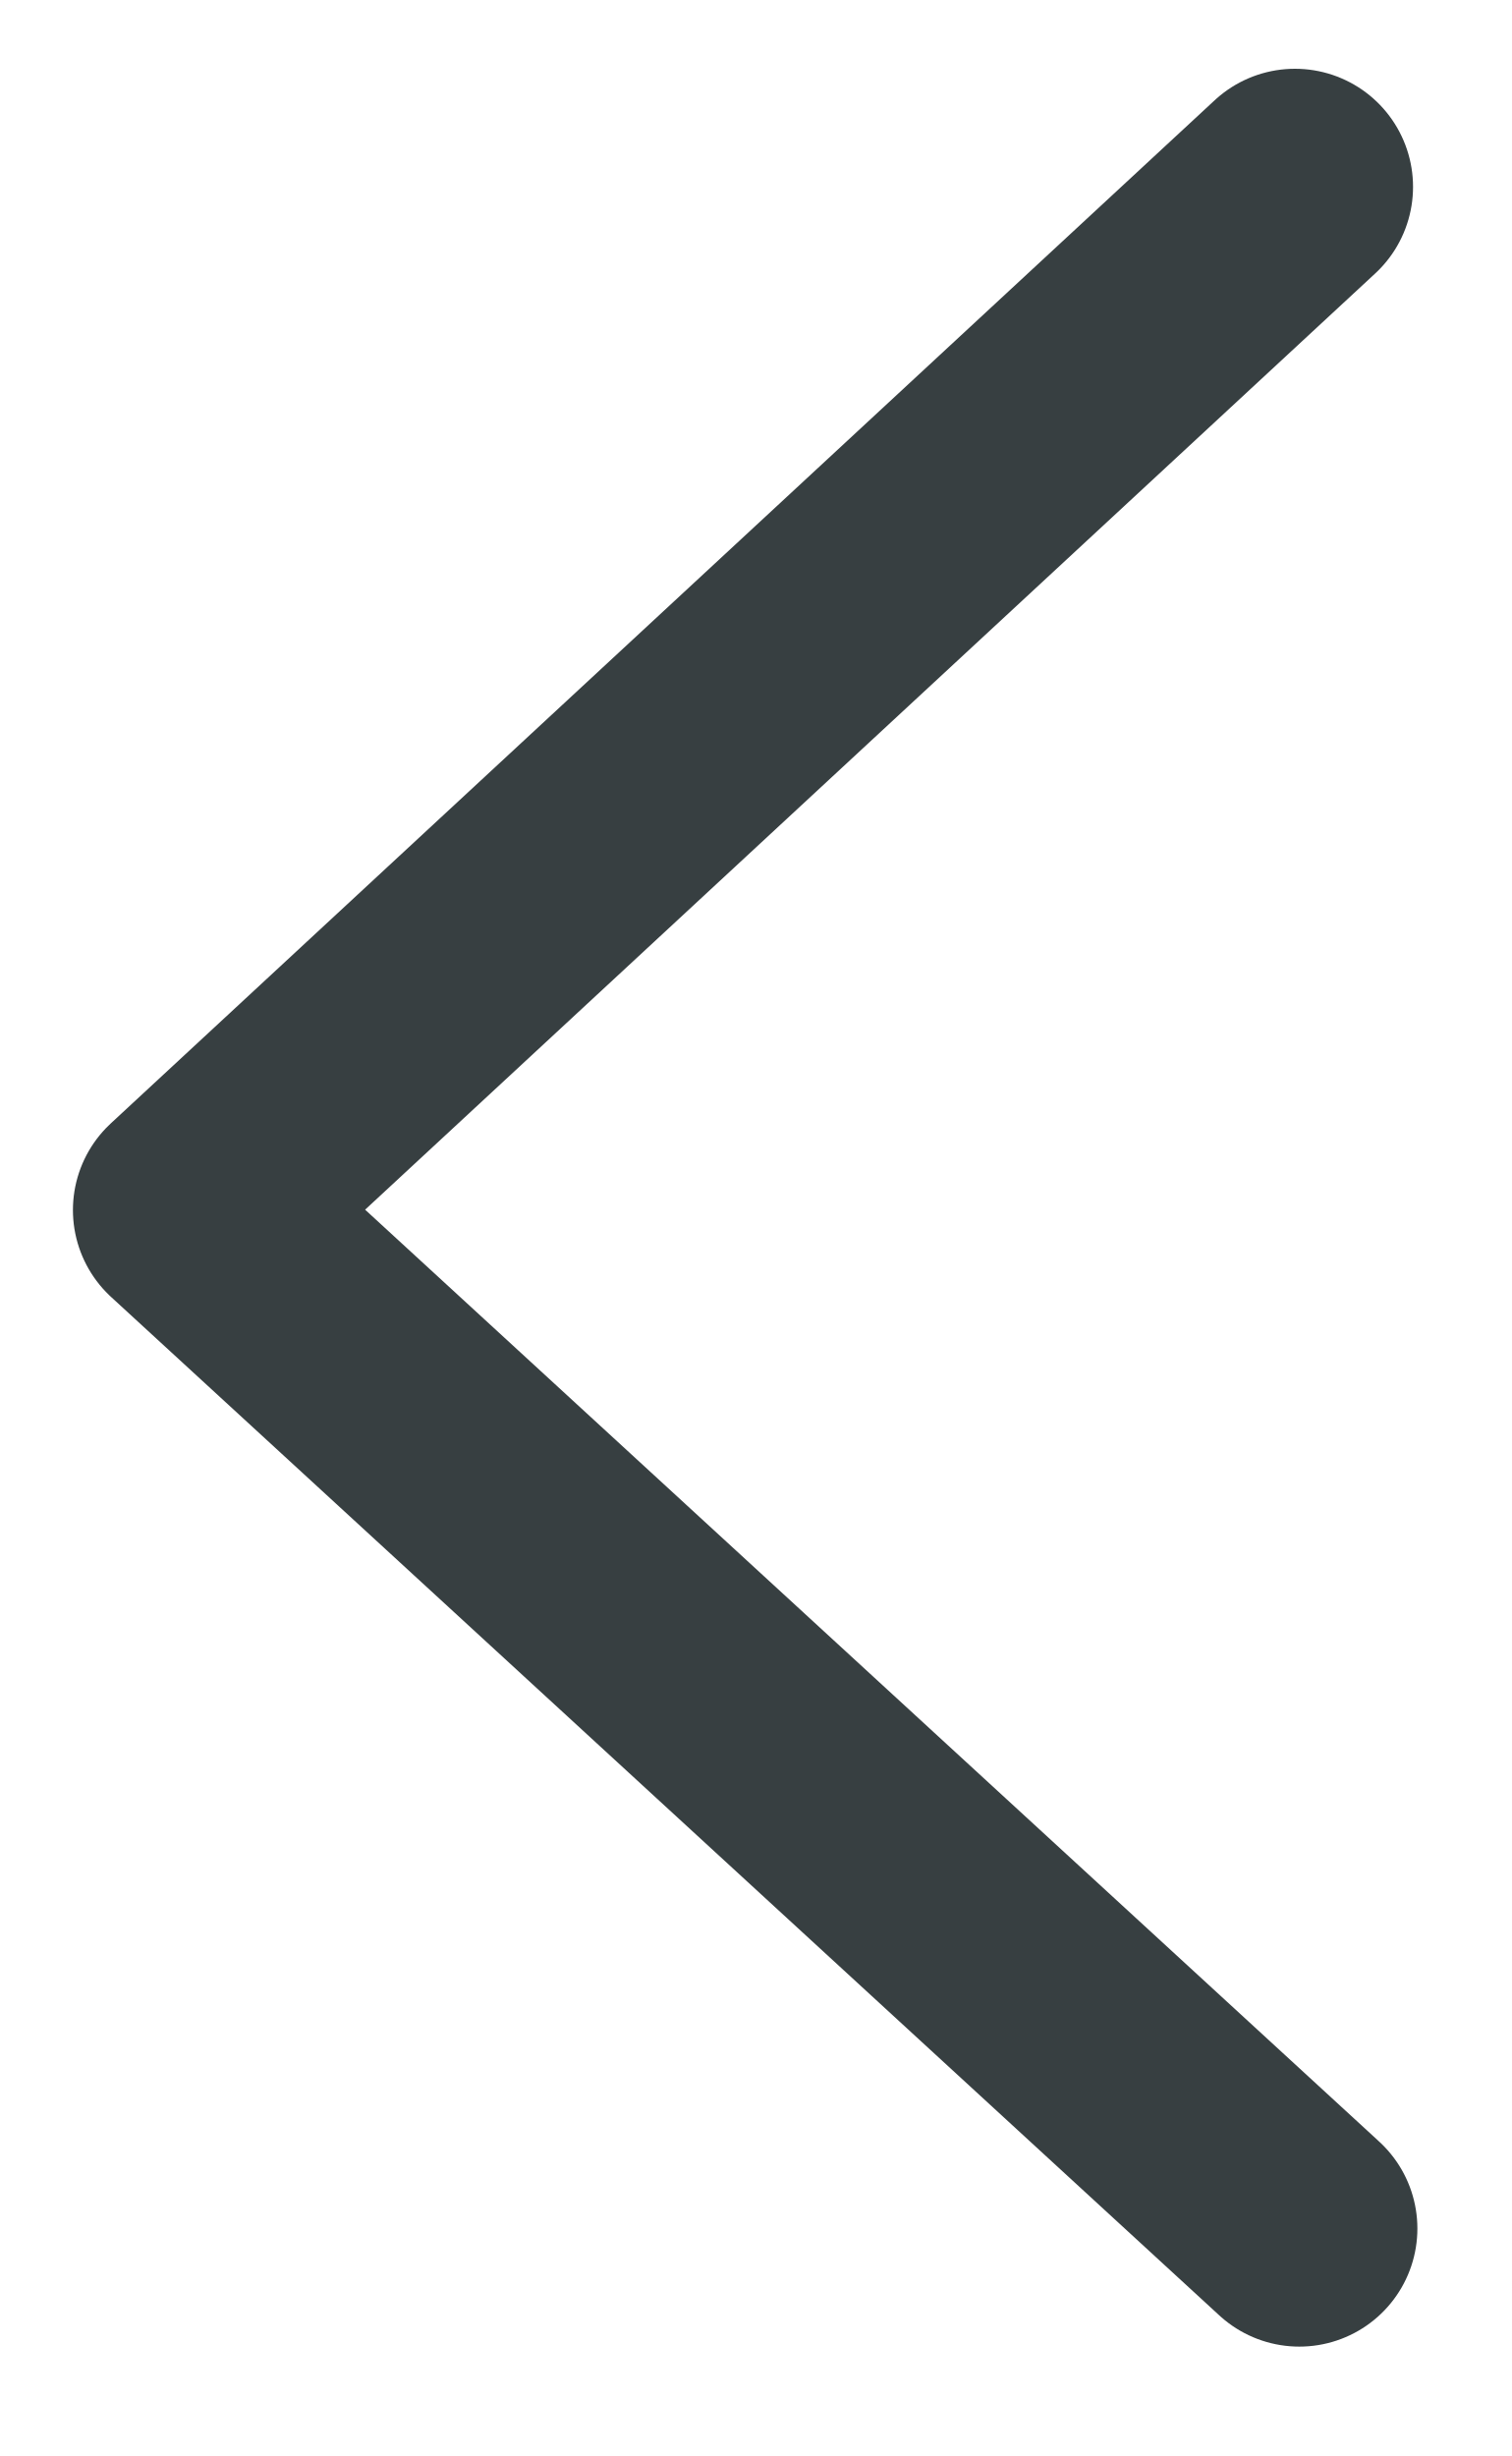
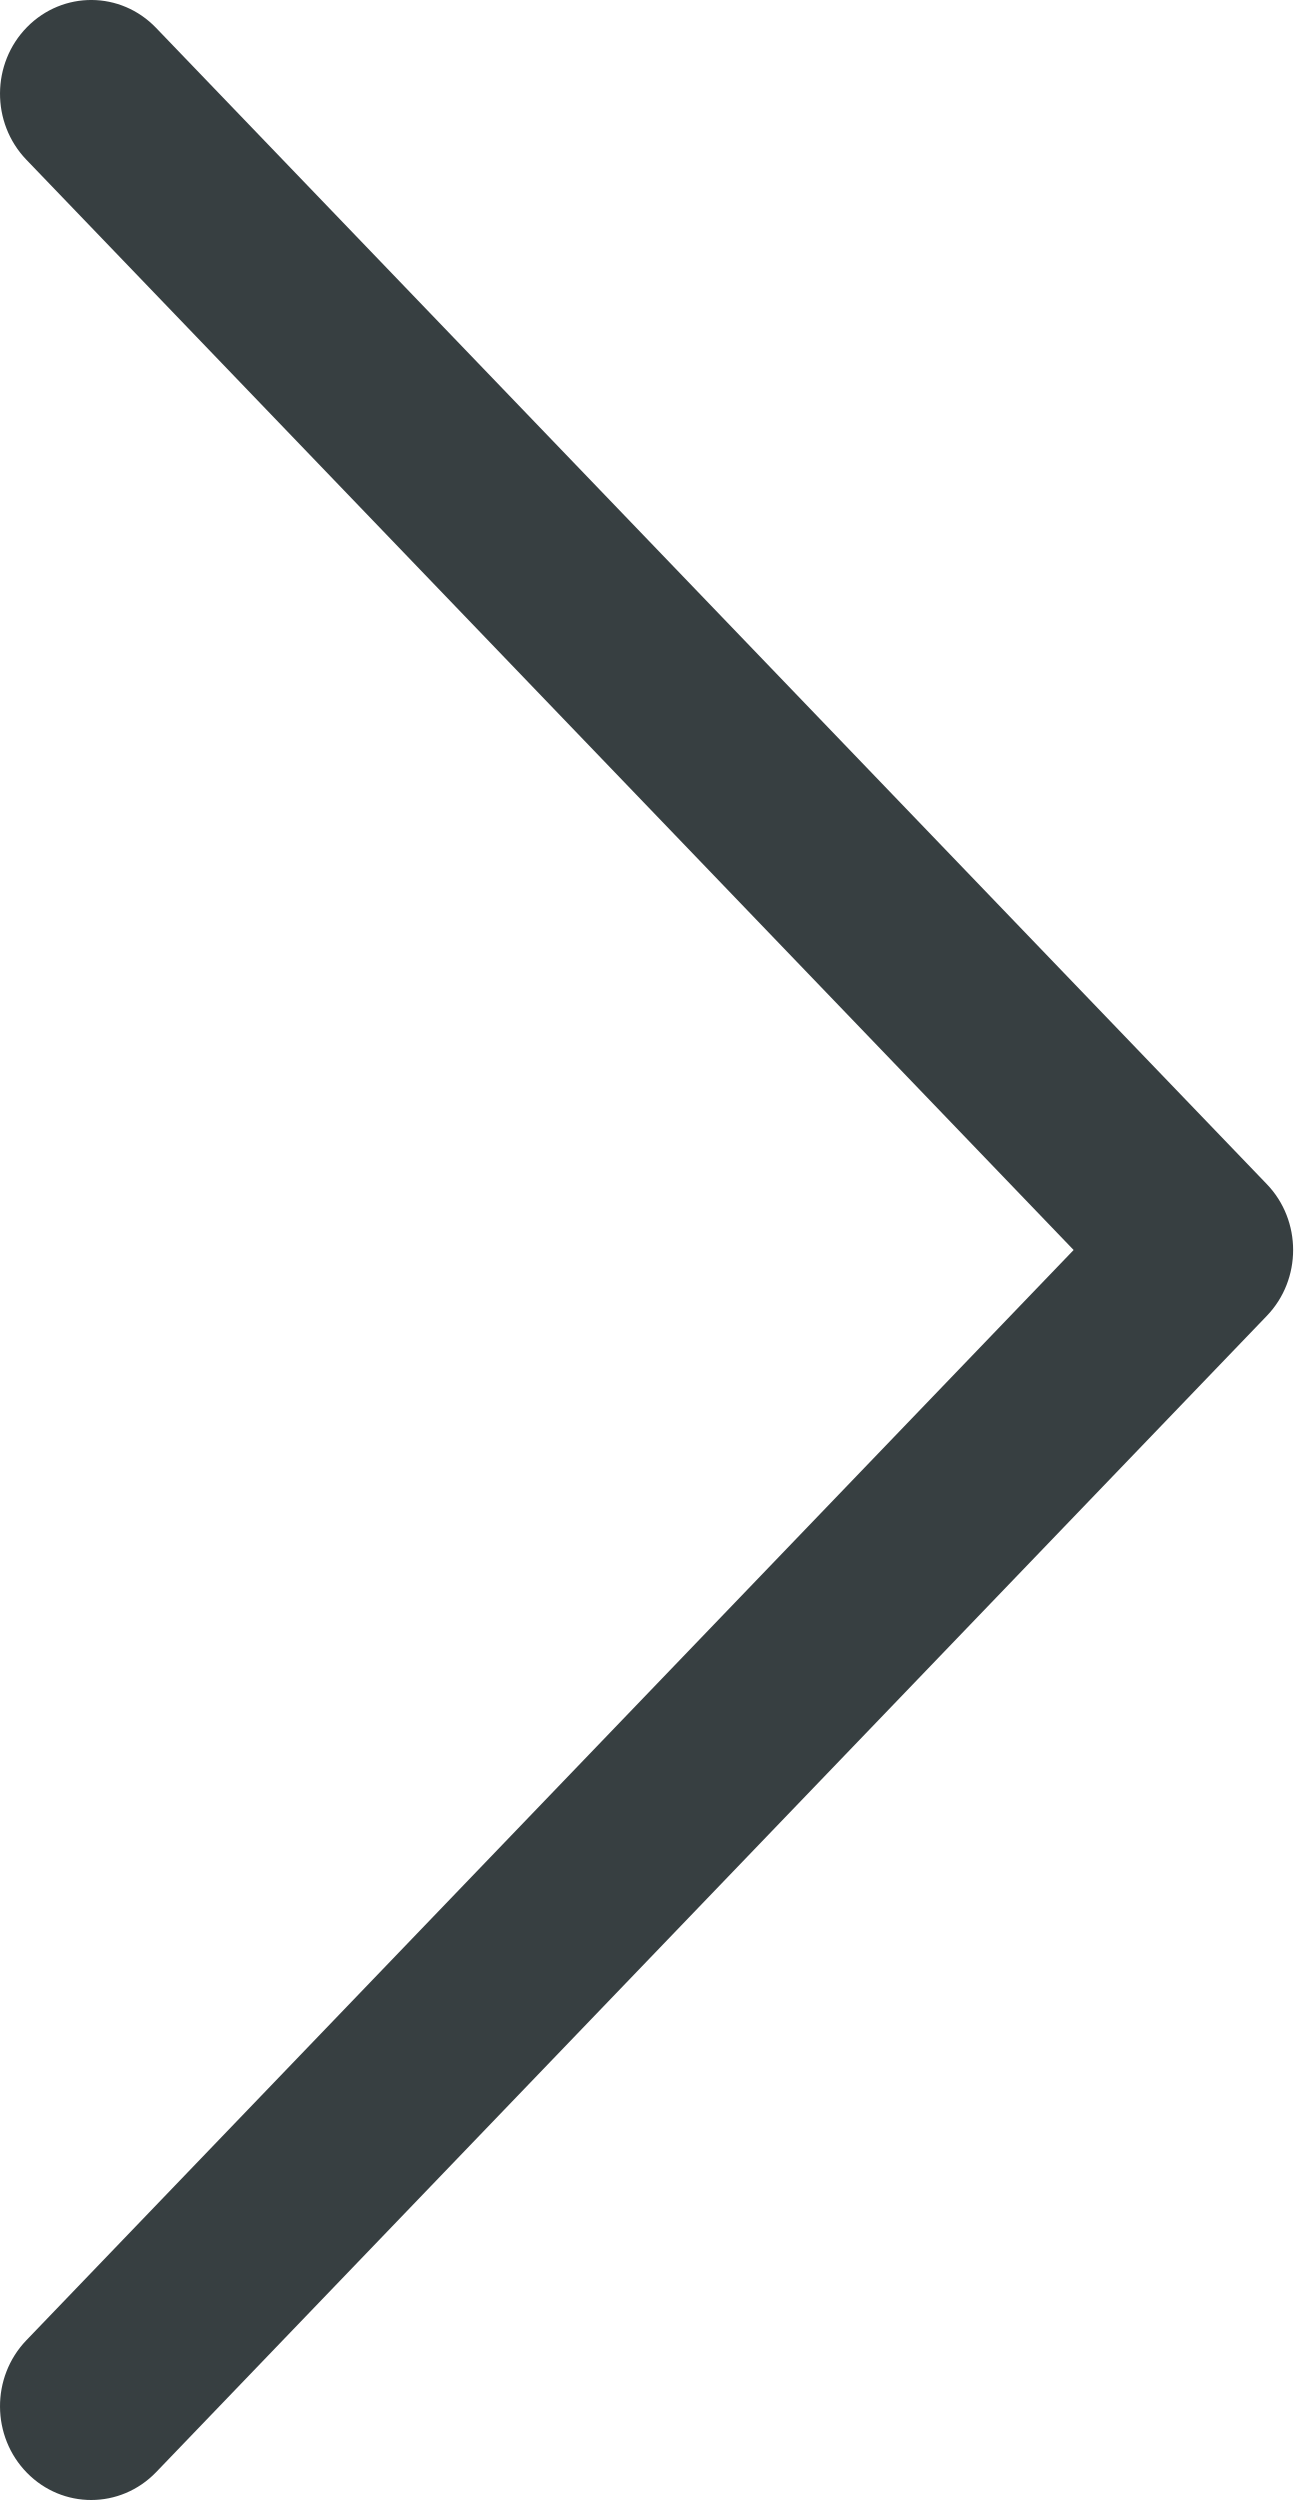
- <svg xmlns="http://www.w3.org/2000/svg" width="8" height="13" viewBox="0 0 8 13" fill="none">
-   <path d="M6.877 11.796L1.011 6.405L6.854 0.989" stroke="#373F41" stroke-width="1.25" stroke-linecap="round" stroke-linejoin="round" />
+ <svg xmlns="http://www.w3.org/2000/svg" width="15" height="29" viewBox="0 0 15 29" fill="none">
+   <path fill-rule="evenodd" clip-rule="evenodd" d="M1.811 28.677L14.695 15.264C15.102 14.841 15.102 14.159 14.695 13.736L1.811 0.324C1.4 -0.105 0.73 -0.108 0.314 0.314C-0.101 0.736 -0.105 1.424 0.305 1.852L12.454 14.5L0.305 27.148C-0.105 27.576 -0.101 28.264 0.314 28.686C0.521 28.896 0.789 29 1.058 29C1.331 29 1.604 28.892 1.811 28.677Z" fill="#373F41" />
</svg>
